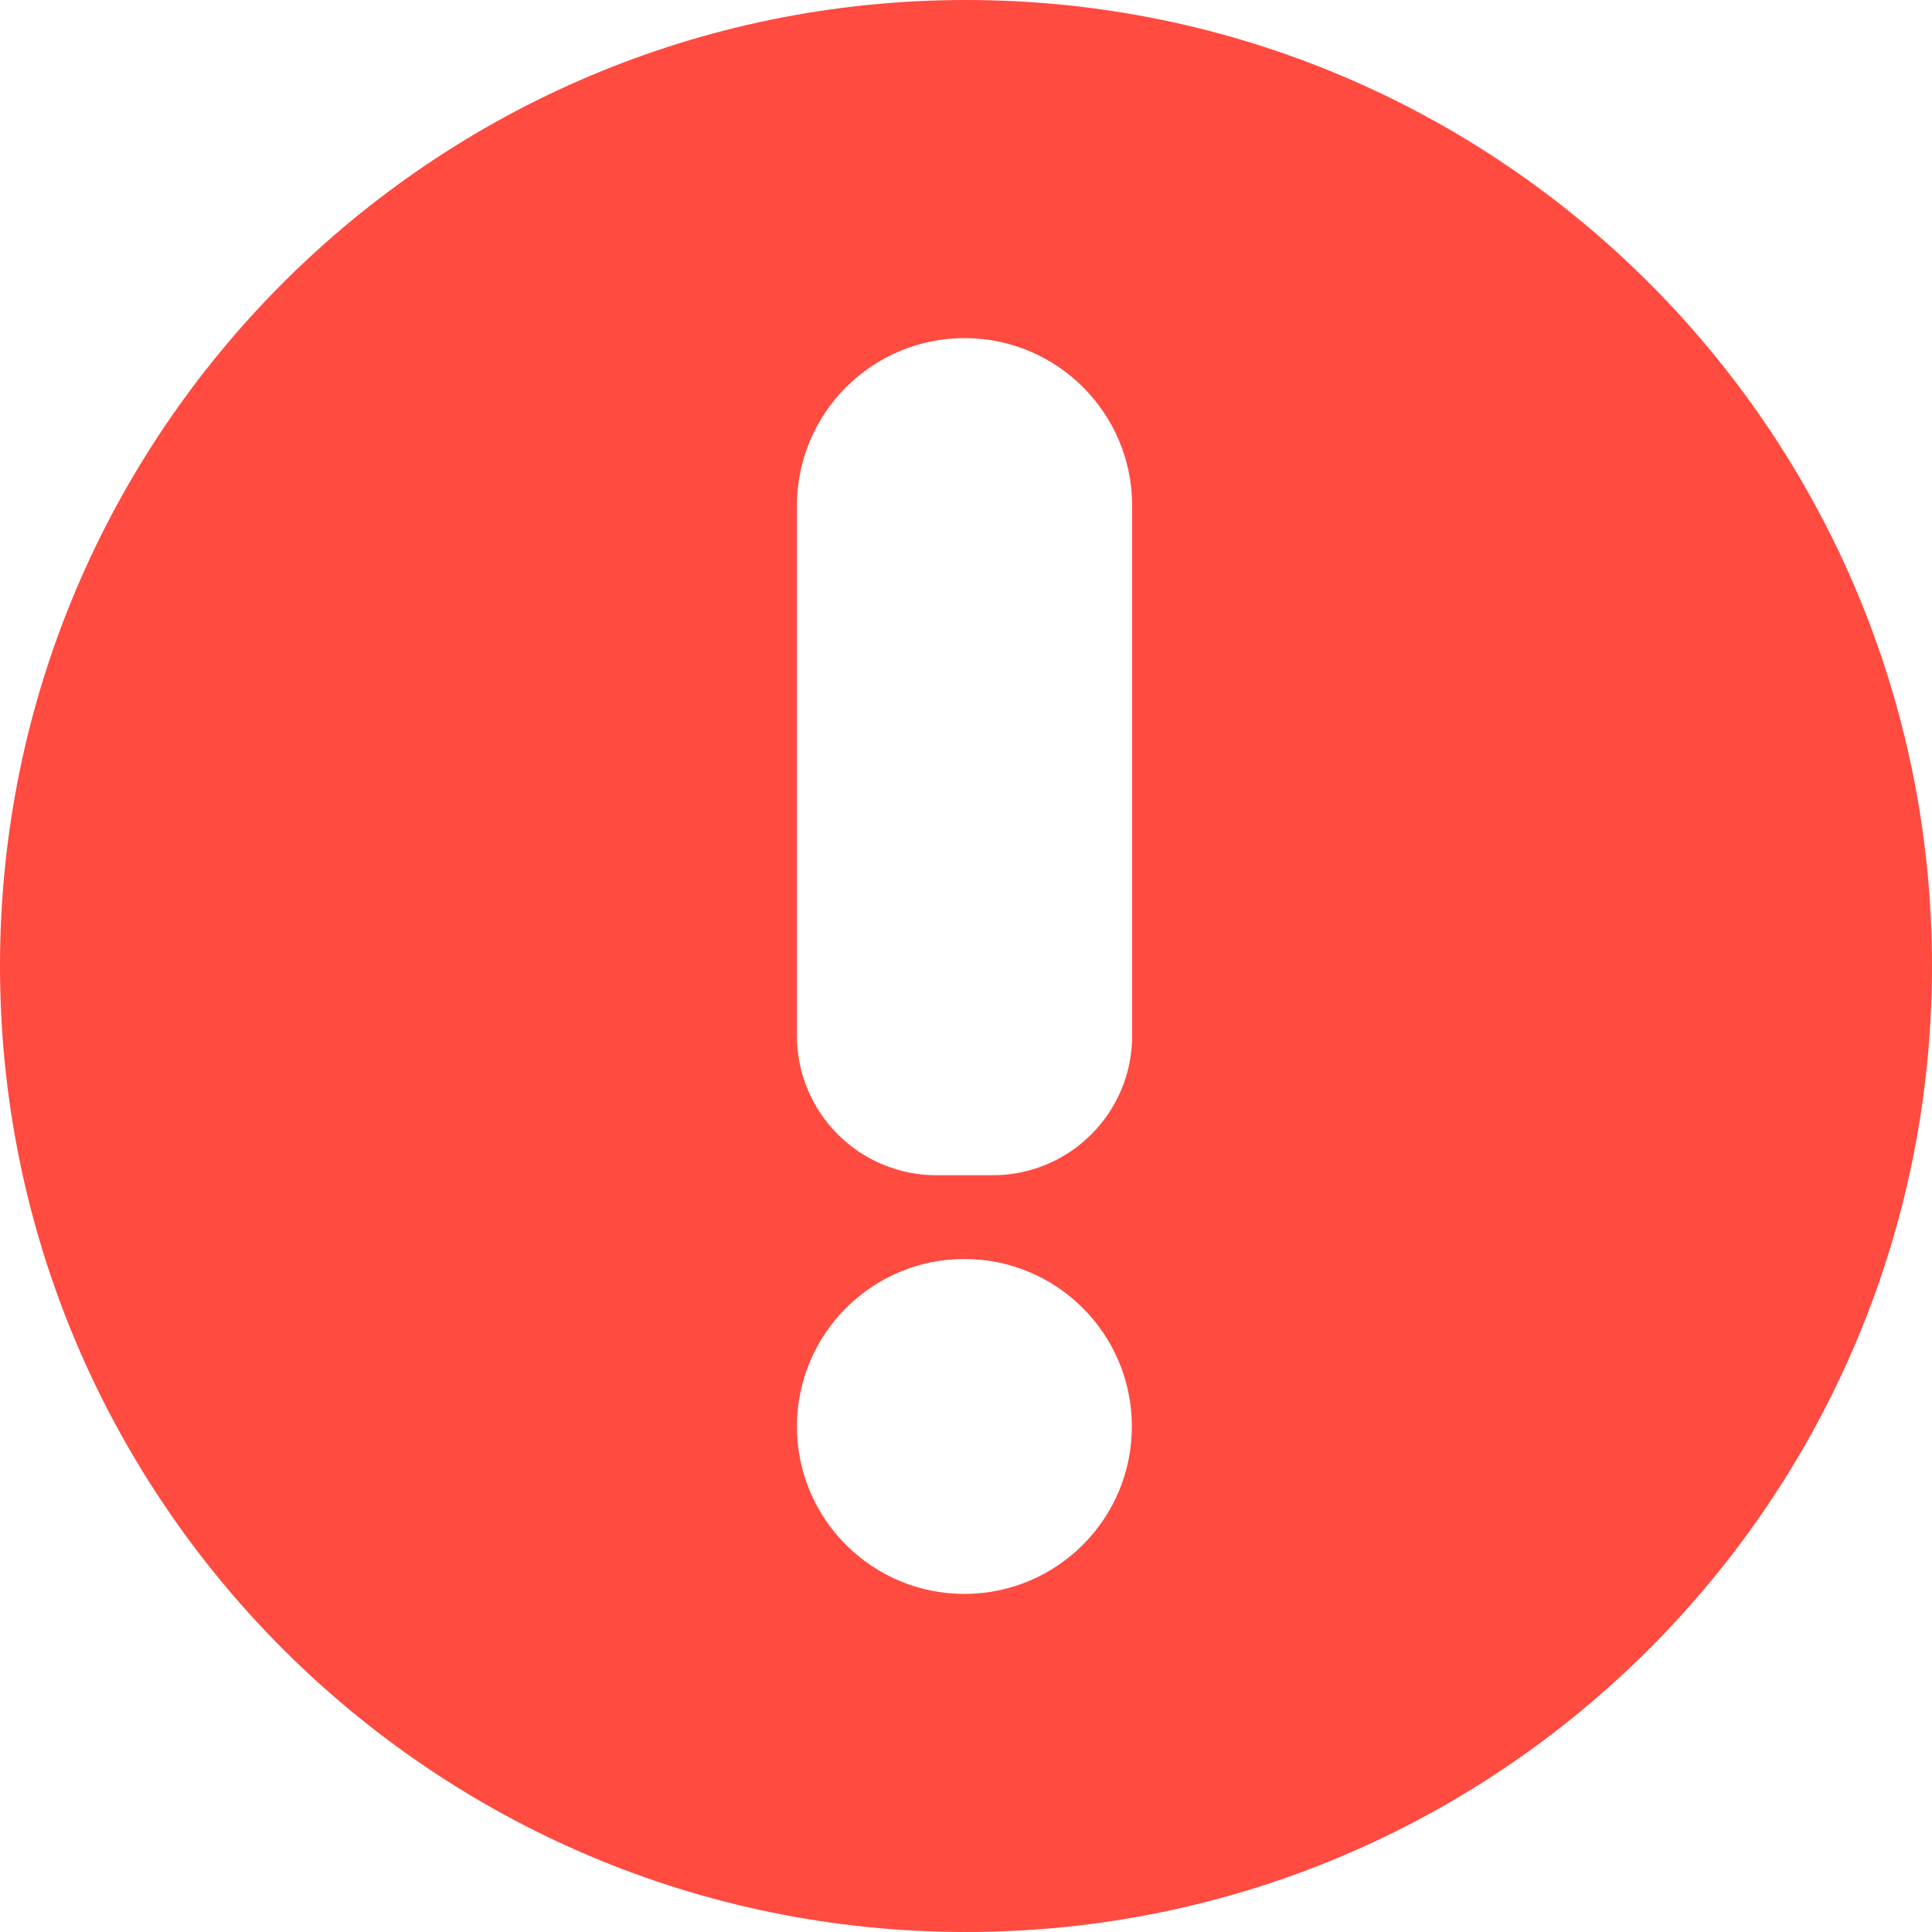
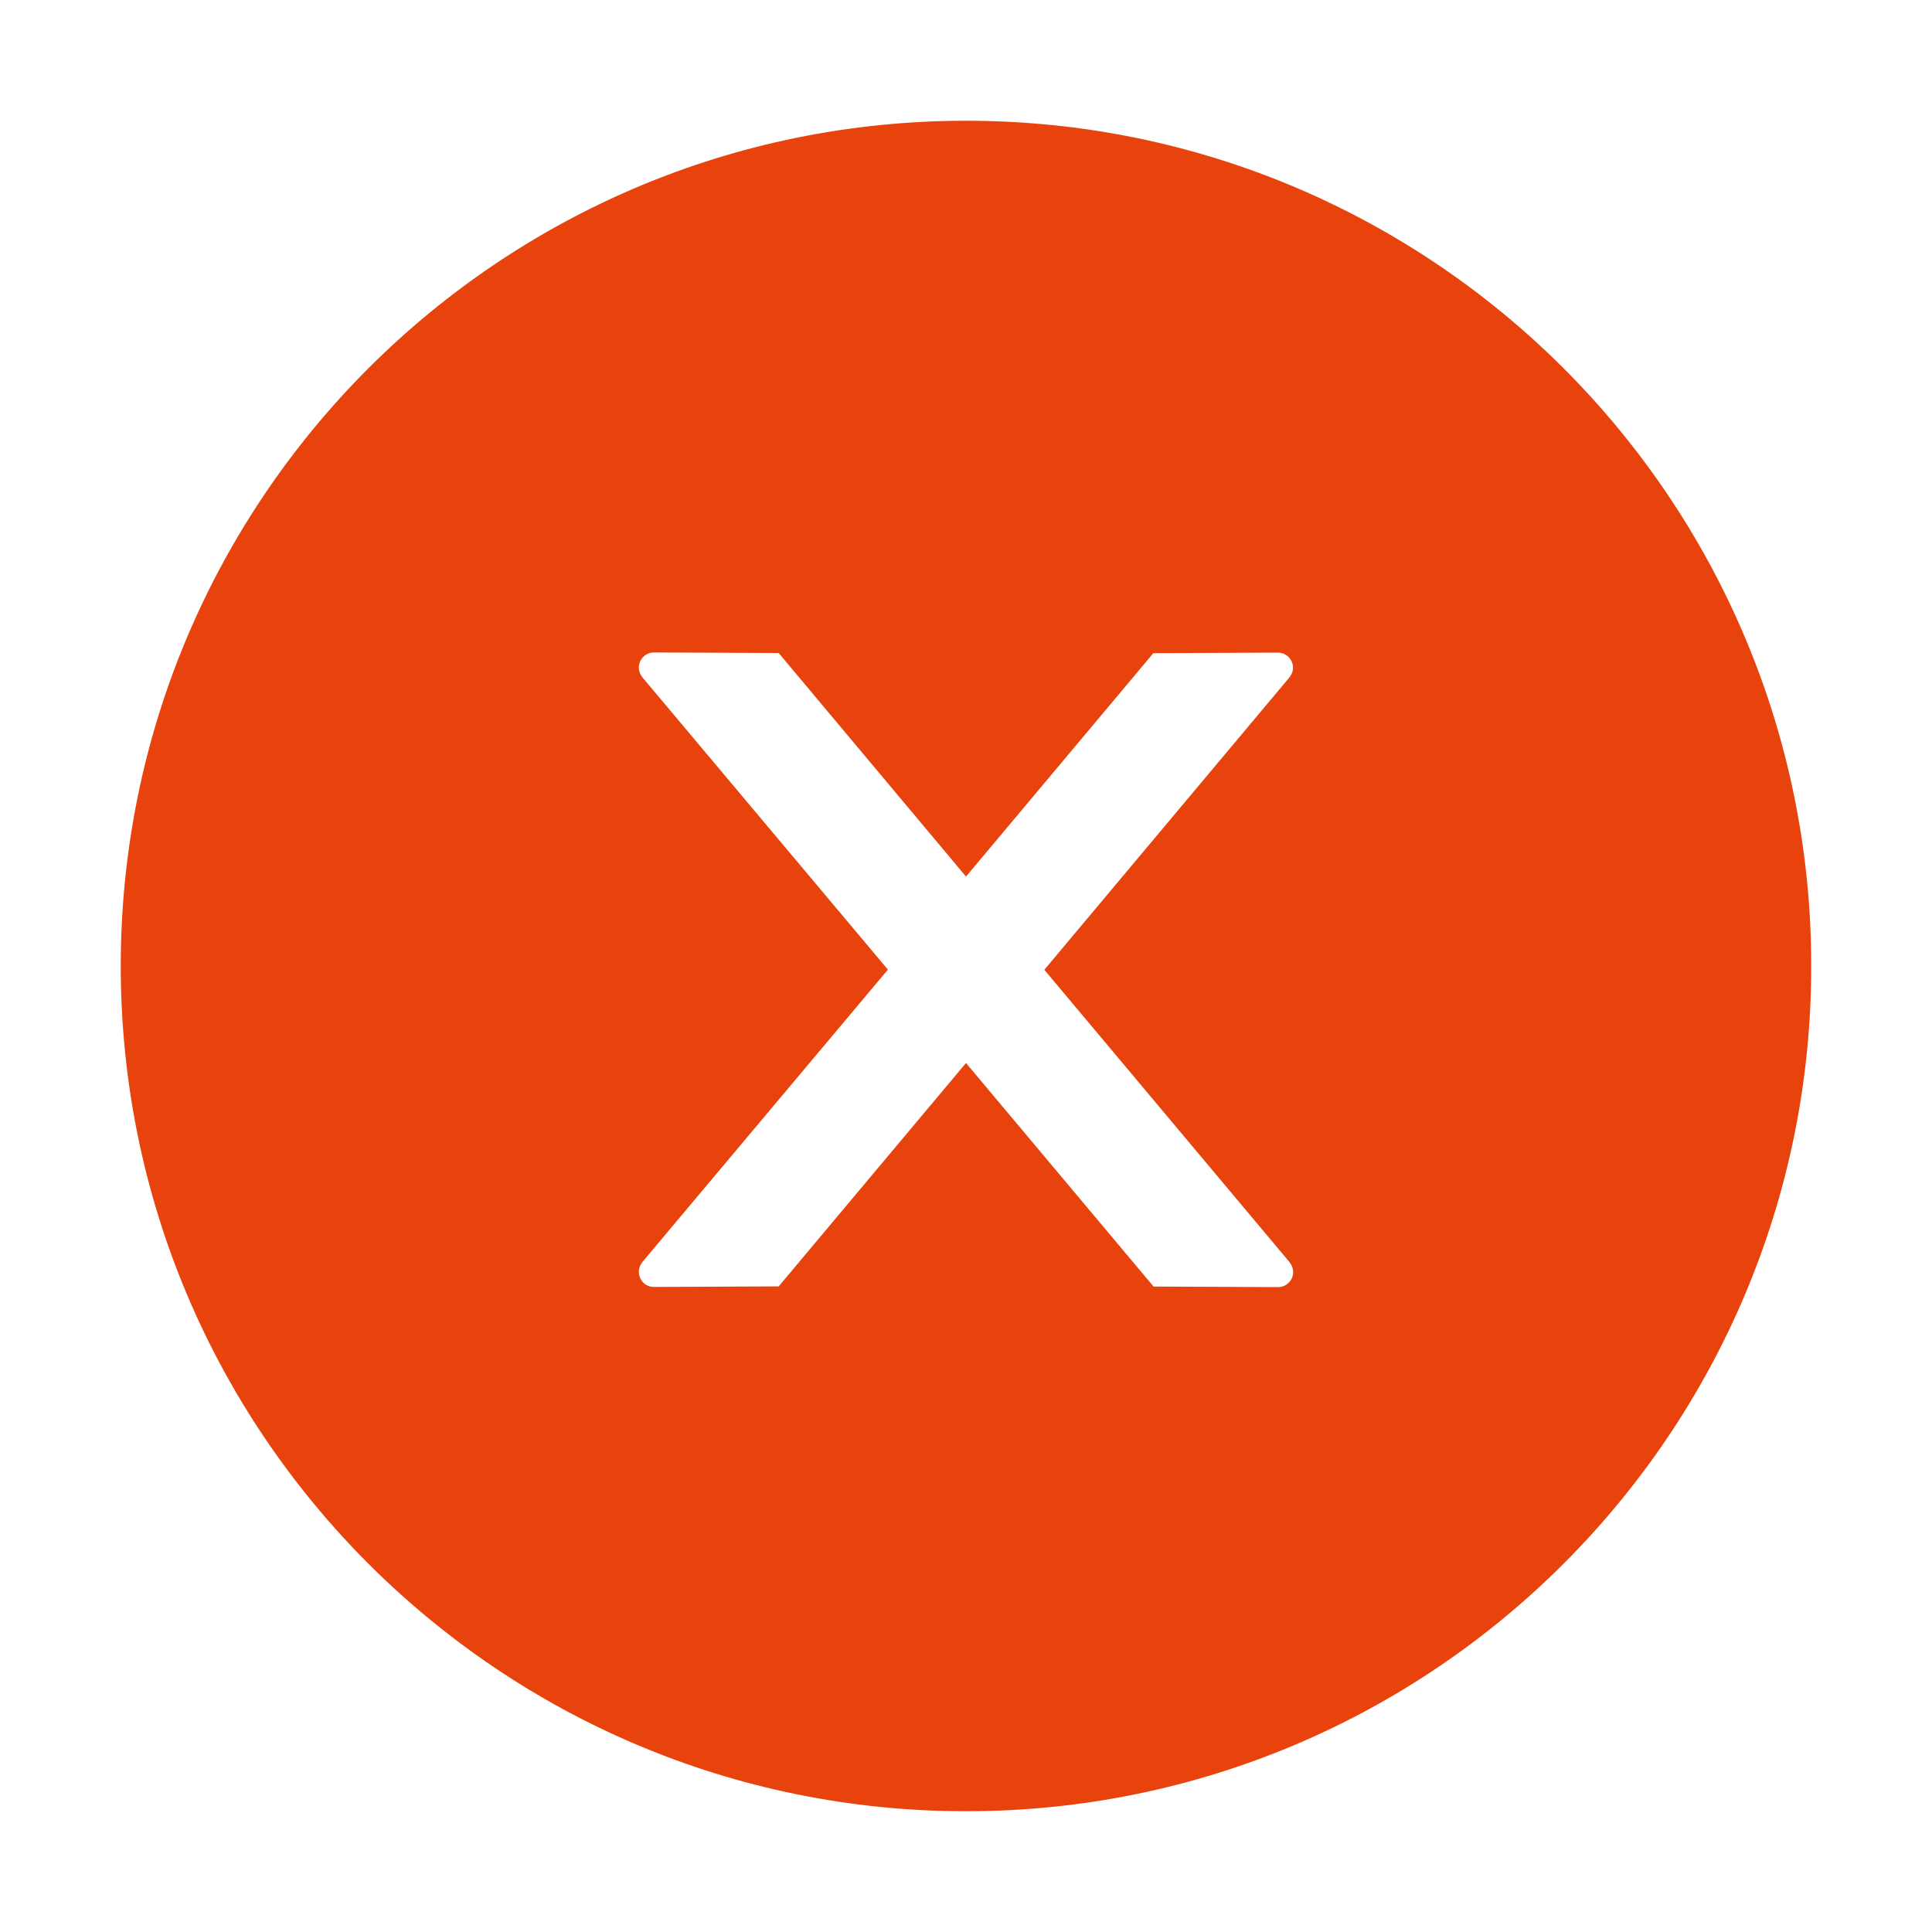
- <svg xmlns="http://www.w3.org/2000/svg" width="20" height="20" fill="none" viewBox="0 0 20 20">
-   <path fill="#FF4B40" fill-rule="evenodd" d="M20 10c0 5.523-4.477 10-10 10S0 15.523 0 10 4.477 0 10 0s10 4.477 10 10zm-11.75.722c0 .798.647 1.444 1.444 1.444h.582c.797 0 1.444-.646 1.444-1.444V5.235c0-.958-.777-1.735-1.735-1.735-.958 0-1.735.777-1.735 1.735v5.487zM9.983 16.5c-.957 0-1.733-.776-1.733-1.733 0-.958.776-1.734 1.733-1.734.958 0 1.734.776 1.734 1.734 0 .957-.776 1.733-1.734 1.733z" clip-rule="evenodd" />
+ <svg xmlns="http://www.w3.org/2000/svg" style="isolation:isolate" viewBox="0 0 24 24" width="24pt" height="24pt">
+   <defs>
+     <clipPath id="_clipPath_SdItduVZgUCL3peQixtQJLM5dKfTF15B">
+       <rect width="24" height="24" />
+     </clipPath>
+   </defs>
+   <g clip-path="url(#_clipPath_SdItduVZgUCL3peQixtQJLM5dKfTF15B)">
+     <path d=" M 12 1.5 C 6.202 1.5 1.5 6.202 1.5 12 C 1.5 17.798 6.202 22.5 12 22.5 C 17.798 22.5 22.5 17.798 22.5 12 C 22.5 6.202 17.798 1.5 12 1.5 Z  M 15.877 15.989 L 14.33 15.982 L 12 13.205 L 9.673 15.98 L 8.123 15.987 C 8.02 15.987 7.936 15.905 7.936 15.799 C 7.936 15.755 7.952 15.712 7.98 15.677 L 11.03 12.045 L 7.98 8.414 C 7.952 8.38 7.936 8.337 7.936 8.292 C 7.936 8.189 8.02 8.105 8.123 8.105 L 9.673 8.112 L 12 10.889 L 14.327 8.114 L 15.874 8.107 C 15.977 8.107 16.062 8.189 16.062 8.295 C 16.062 8.339 16.045 8.381 16.017 8.416 L 12.973 12.047 L 16.02 15.68 C 16.048 15.715 16.064 15.757 16.064 15.802 C 16.064 15.905 15.98 15.989 15.877 15.989 Z " fill-rule="evenodd" fill="rgb(232,67,13)" />
+   </g>
</svg>
